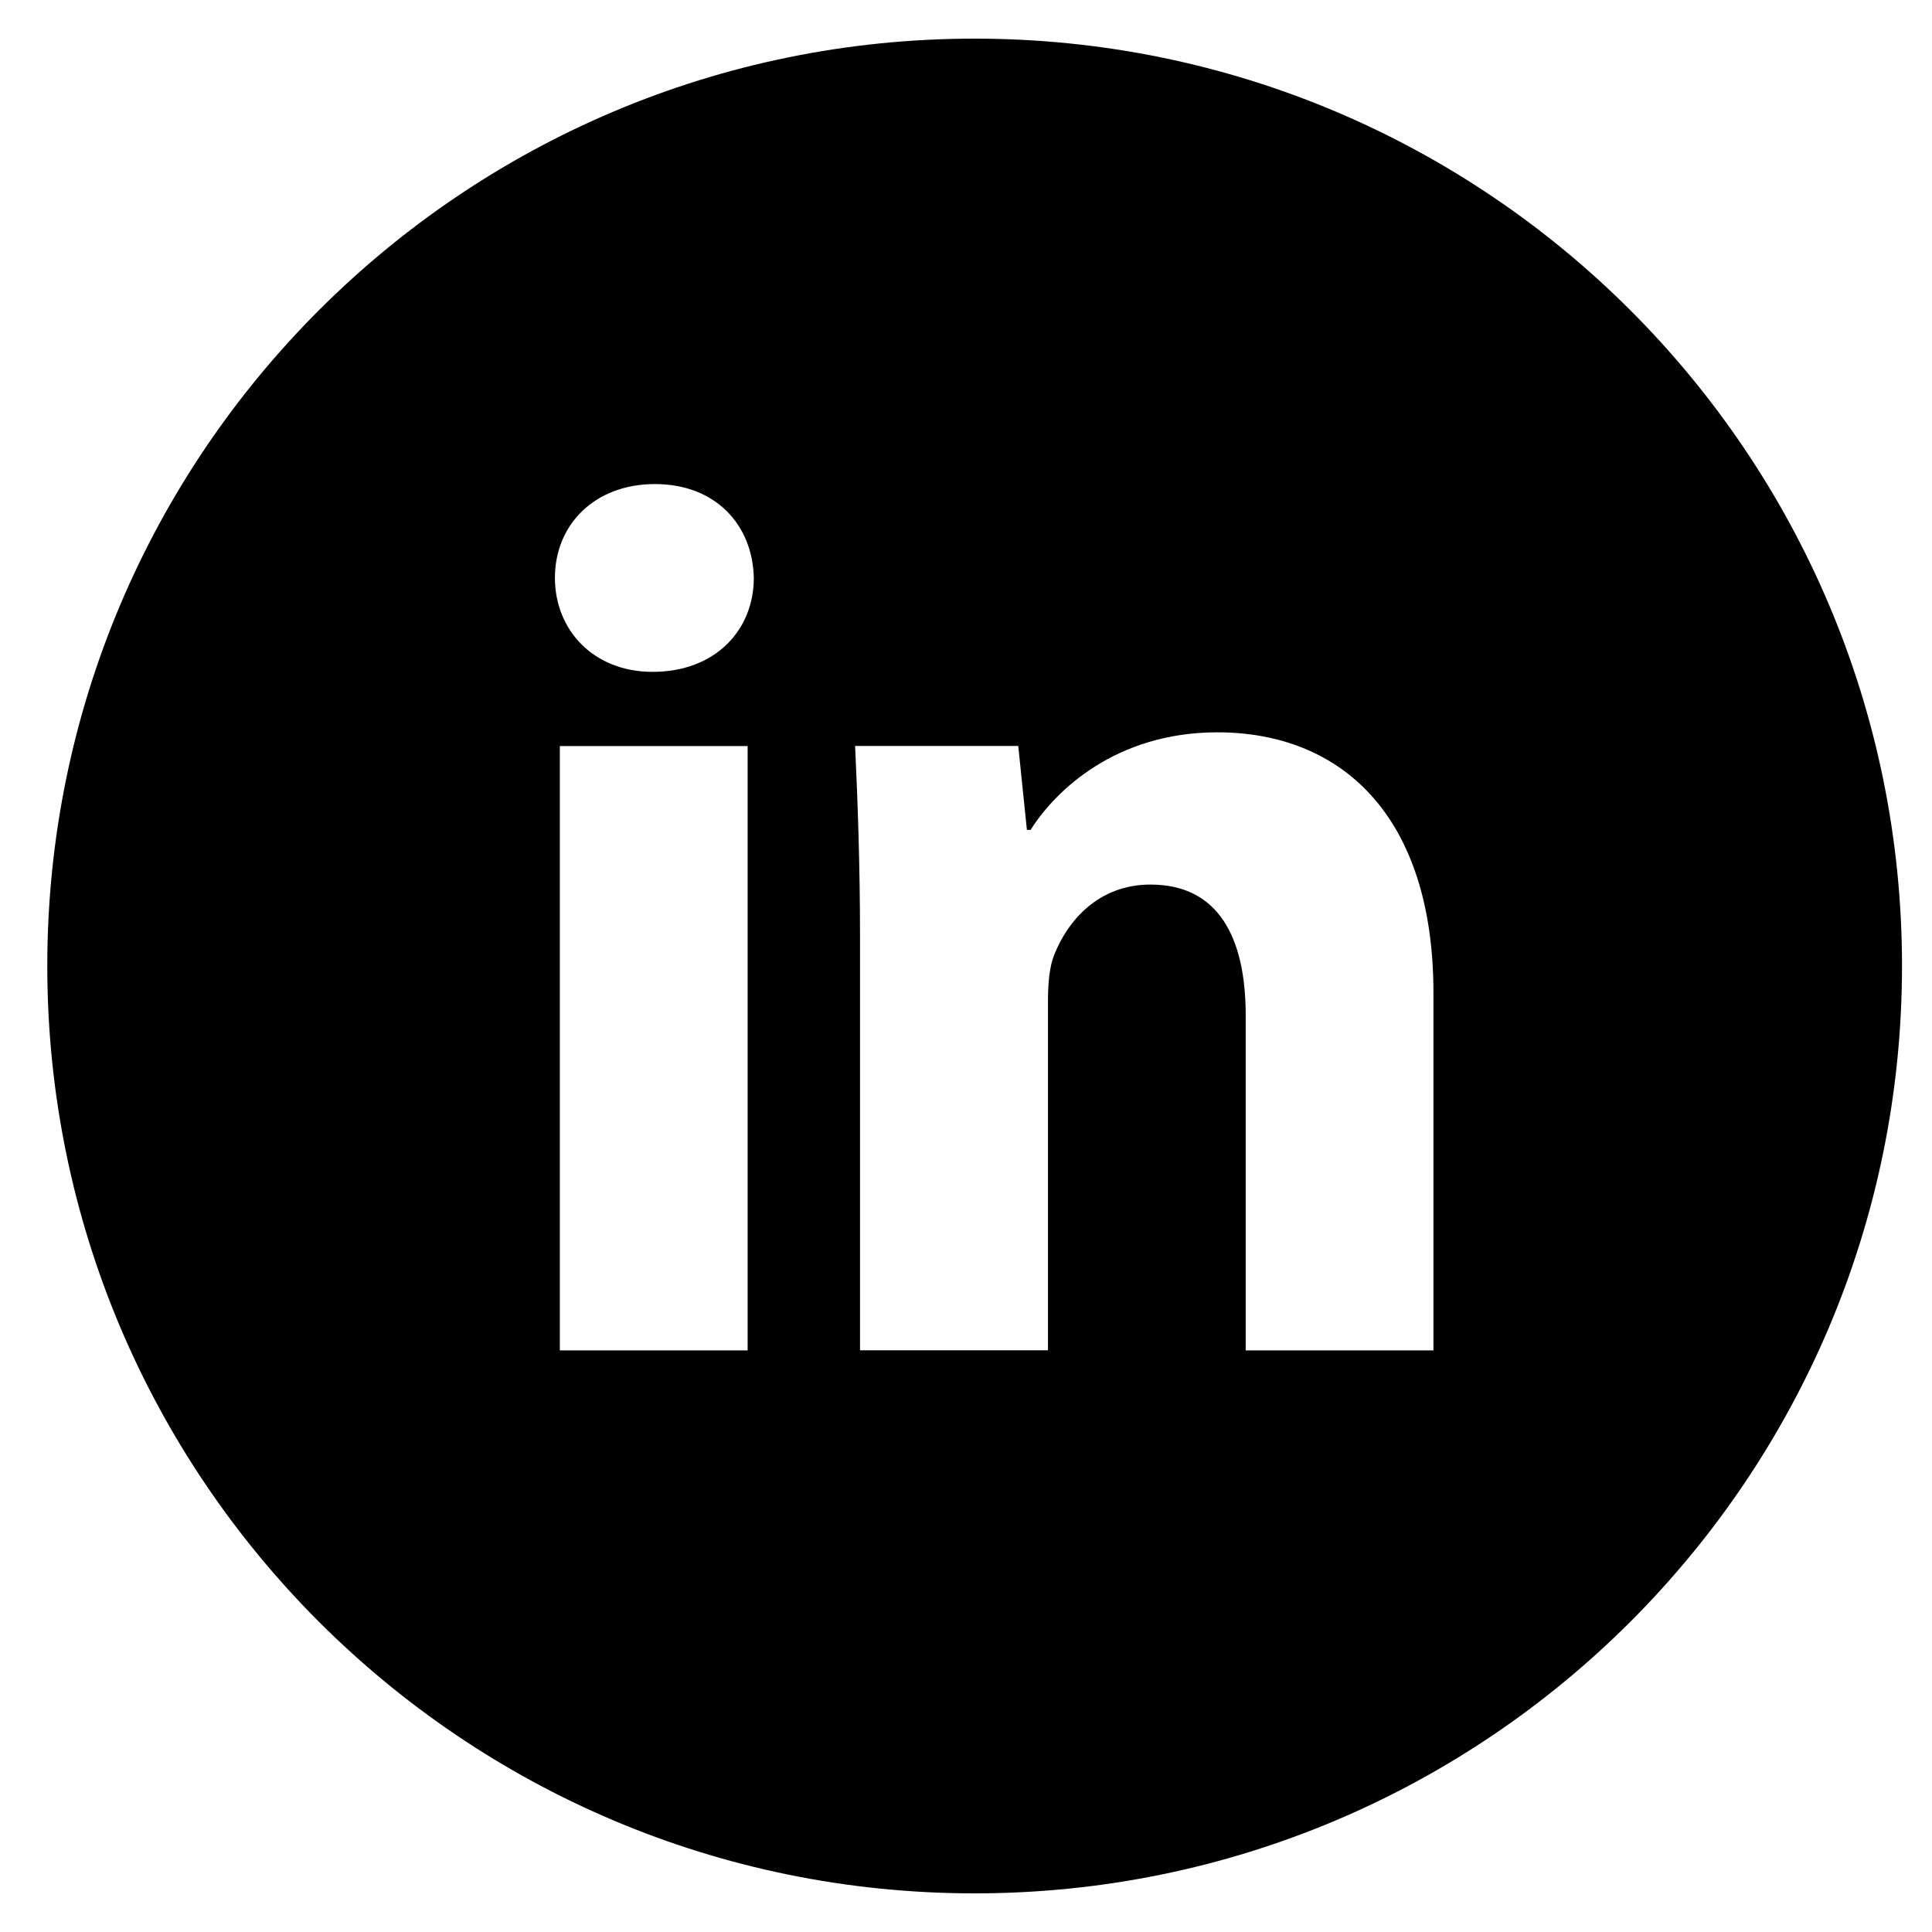
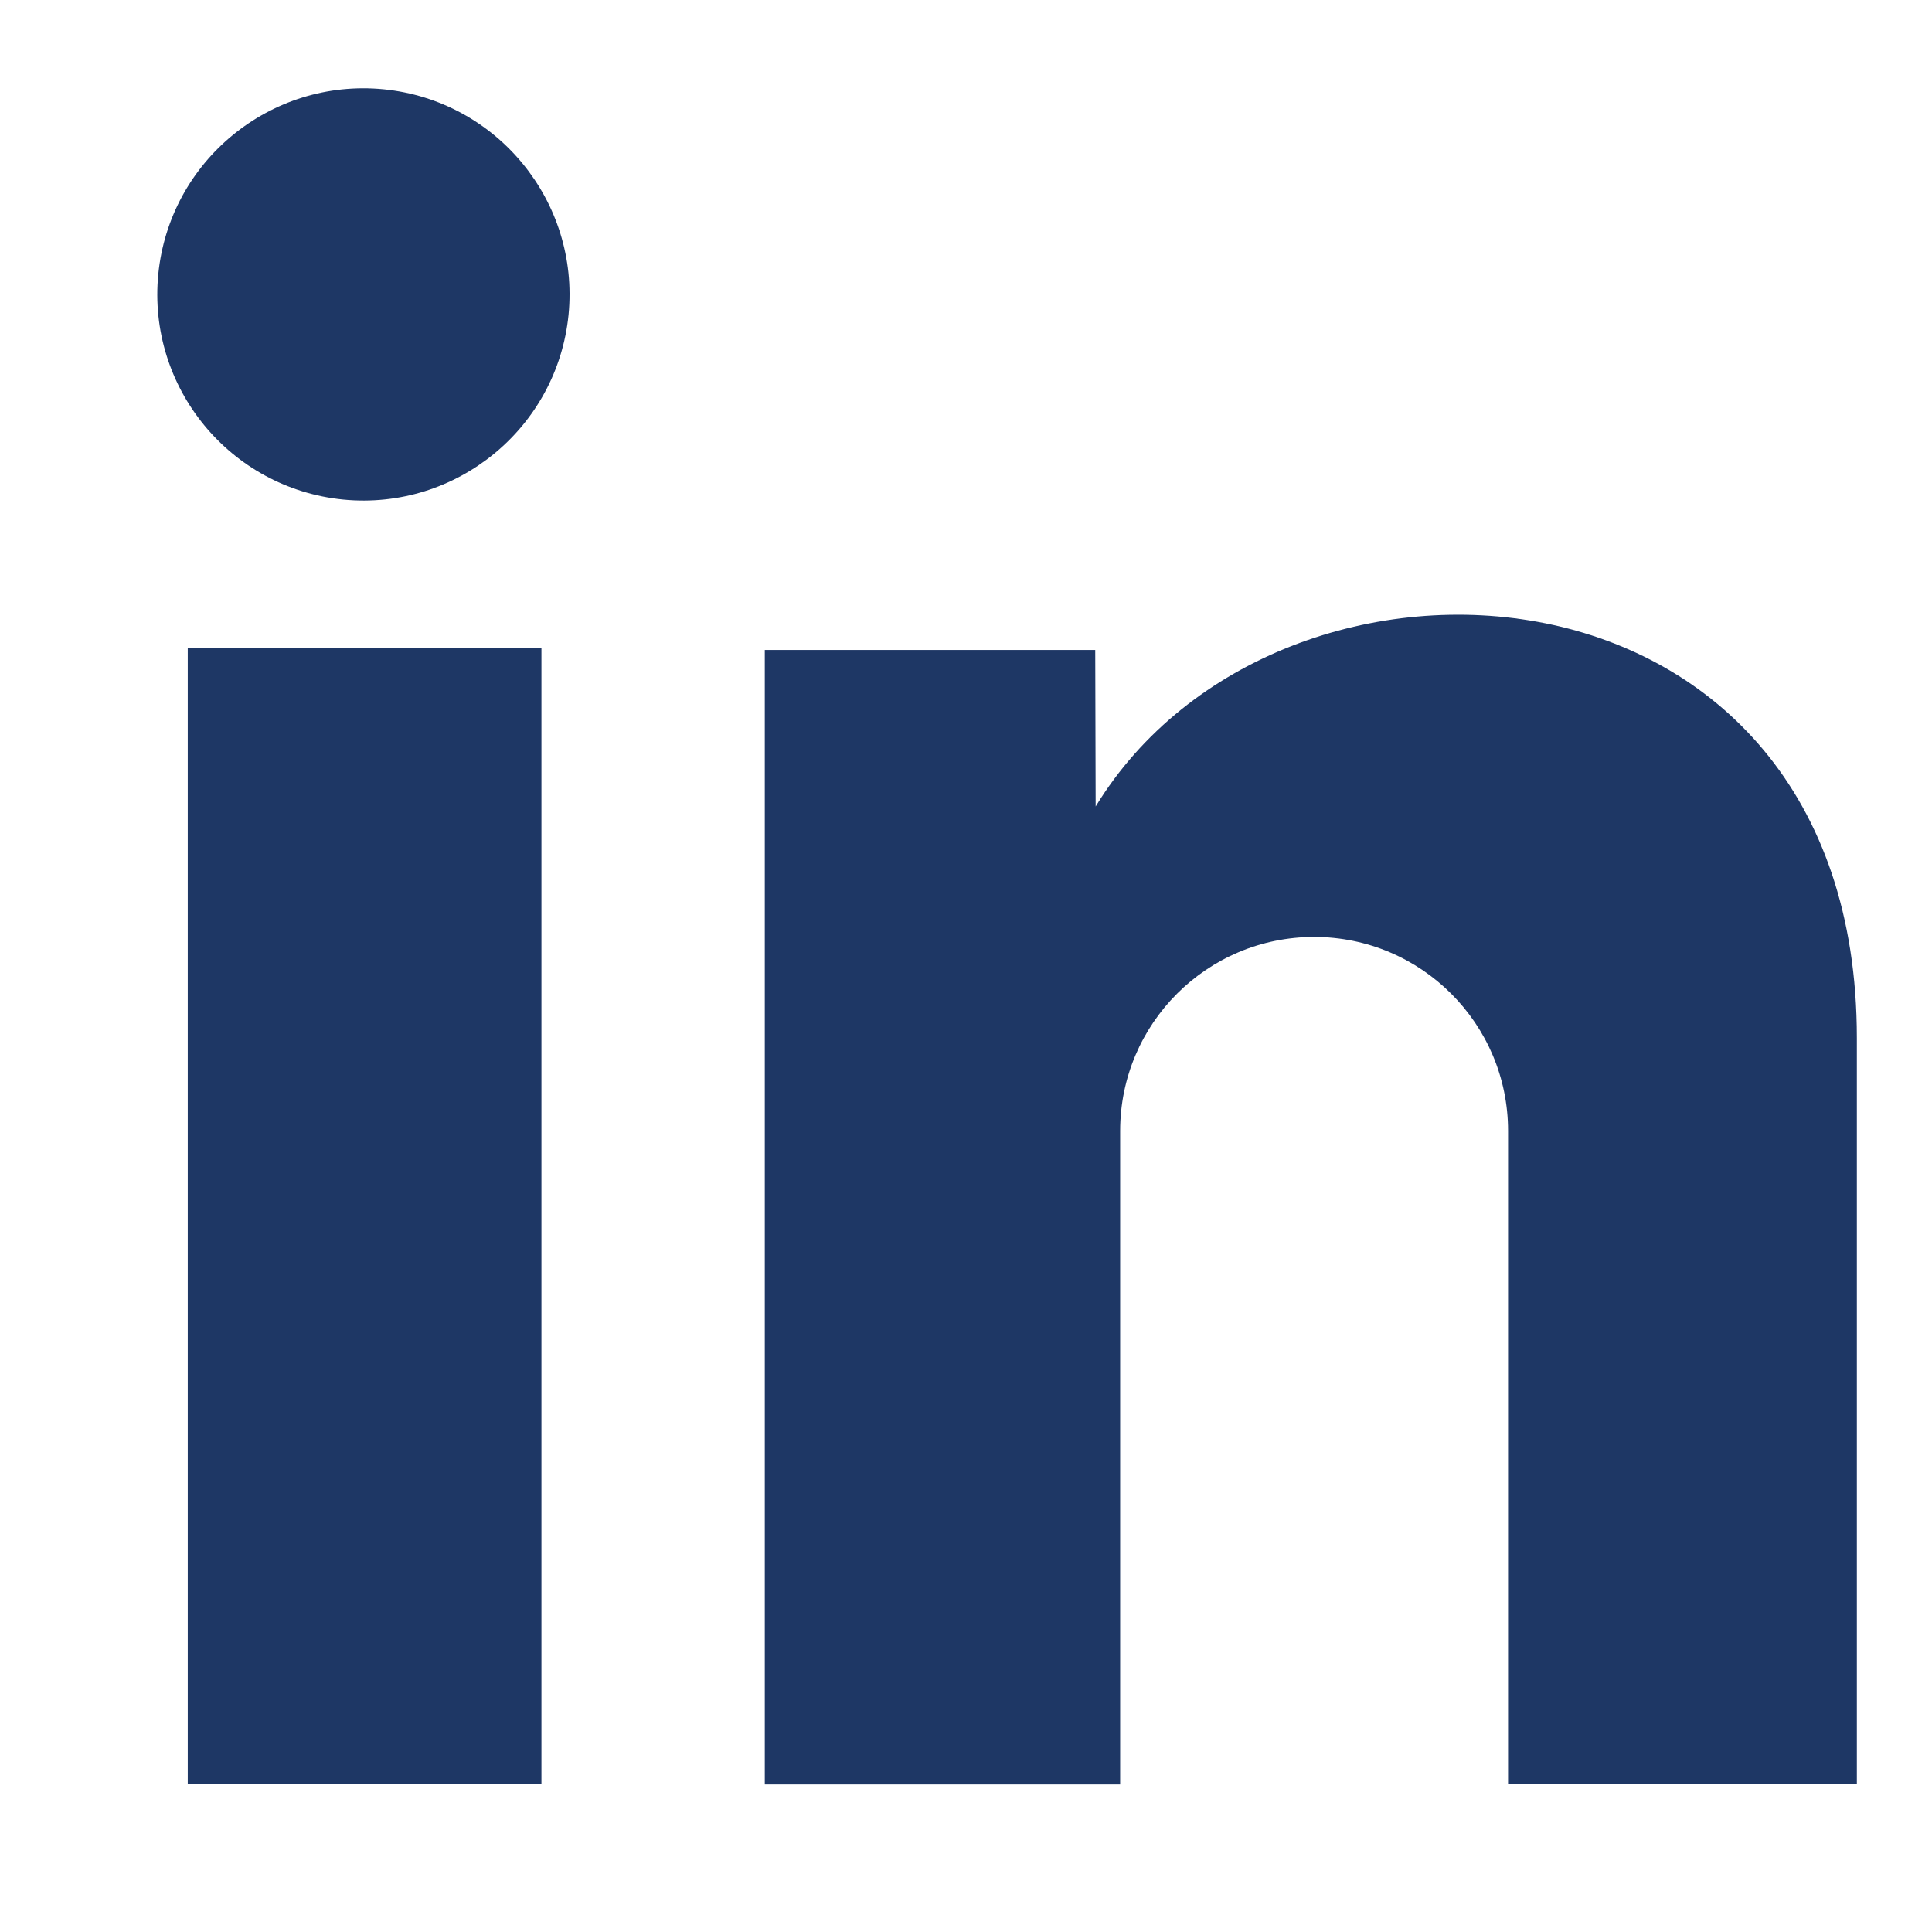
- <svg xmlns="http://www.w3.org/2000/svg" width="40" height="40" viewBox="0 0 40 40">
-   <g clip-path="url(#clip0_1060_19657)">
-     <path d="M20.178 0.8C9.575 0.8 0.979 9.396 0.979 20C0.979 30.604 9.575 39.2 20.178 39.2C30.782 39.2 39.379 30.604 39.379 20C39.379 9.396 30.782 0.8 20.178 0.8ZM15.479 27.958H11.591V15.446H15.479V27.958ZM13.511 13.91C12.283 13.91 11.489 13.04 11.489 11.964C11.489 10.866 12.306 10.022 13.56 10.022C14.815 10.022 15.582 10.866 15.607 11.964C15.607 13.04 14.815 13.91 13.511 13.91ZM29.678 27.958H25.791V21.024C25.791 19.41 25.227 18.314 23.82 18.314C22.747 18.314 22.108 19.056 21.826 19.77C21.723 20.024 21.697 20.384 21.697 20.742V27.956H17.806V19.436C17.806 17.874 17.756 16.568 17.704 15.444H21.082L21.261 17.182H21.338C21.851 16.366 23.105 15.162 25.203 15.162C27.761 15.162 29.678 16.876 29.678 20.56V27.958Z" />
-   </g>
-   <defs>
-     <clipPath id="clip0_1060_19657">
-       <rect width="40" height="40" />
-     </clipPath>
-   </defs>
+ <svg xmlns="http://www.w3.org/2000/svg" width="28" height="28" fill="#1e3765">
+   <path d="M15.879 11.688c2.669-4.37 11.032-3.827 11.032 3.354v10.819h-5.055V16.39a2.811 2.811 0 1 0-5.622 0v9.472h-5.15V9.42h4.789l.006 2.267.001.001zM7.847 9.396H2.721V25.86h5.126V9.396zm.393-4.835a2.99 2.99 0 0 0-2.679-3.267 2.99 2.99 0 0 0-3.267 2.679A2.99 2.99 0 0 0 4.973 7.24 2.99 2.99 0 0 0 8.24 4.561z" />
</svg>
